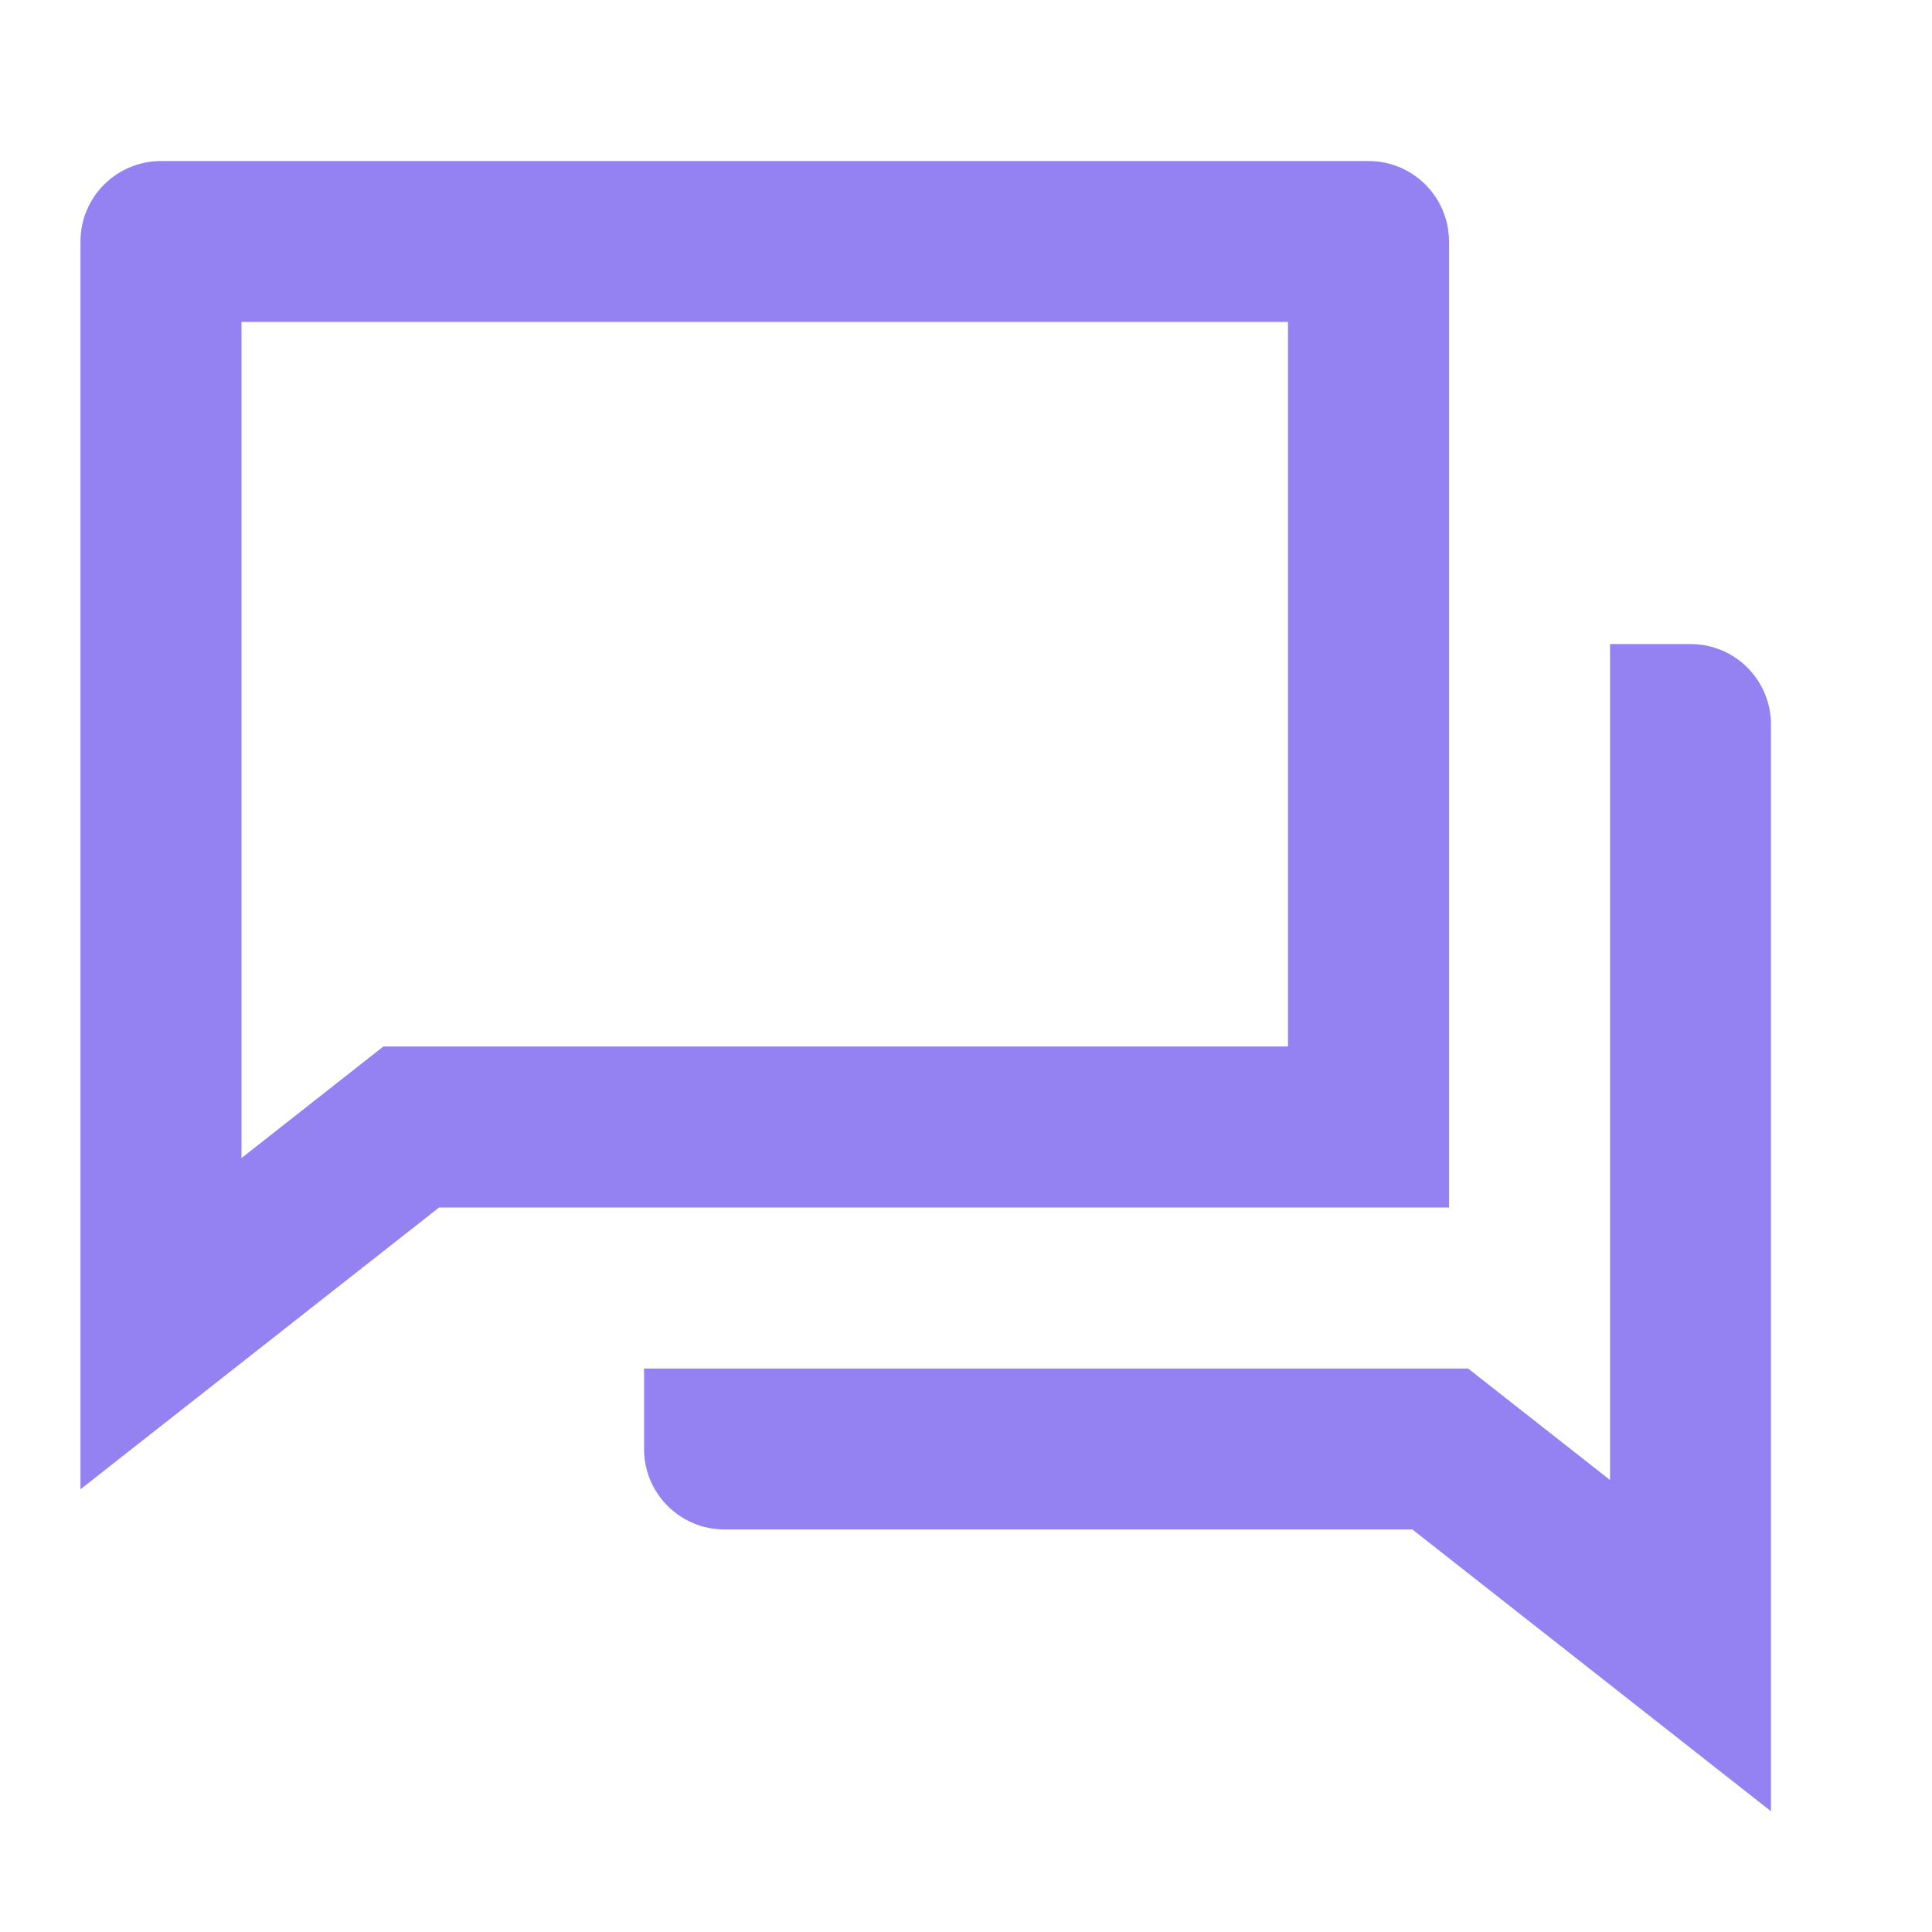
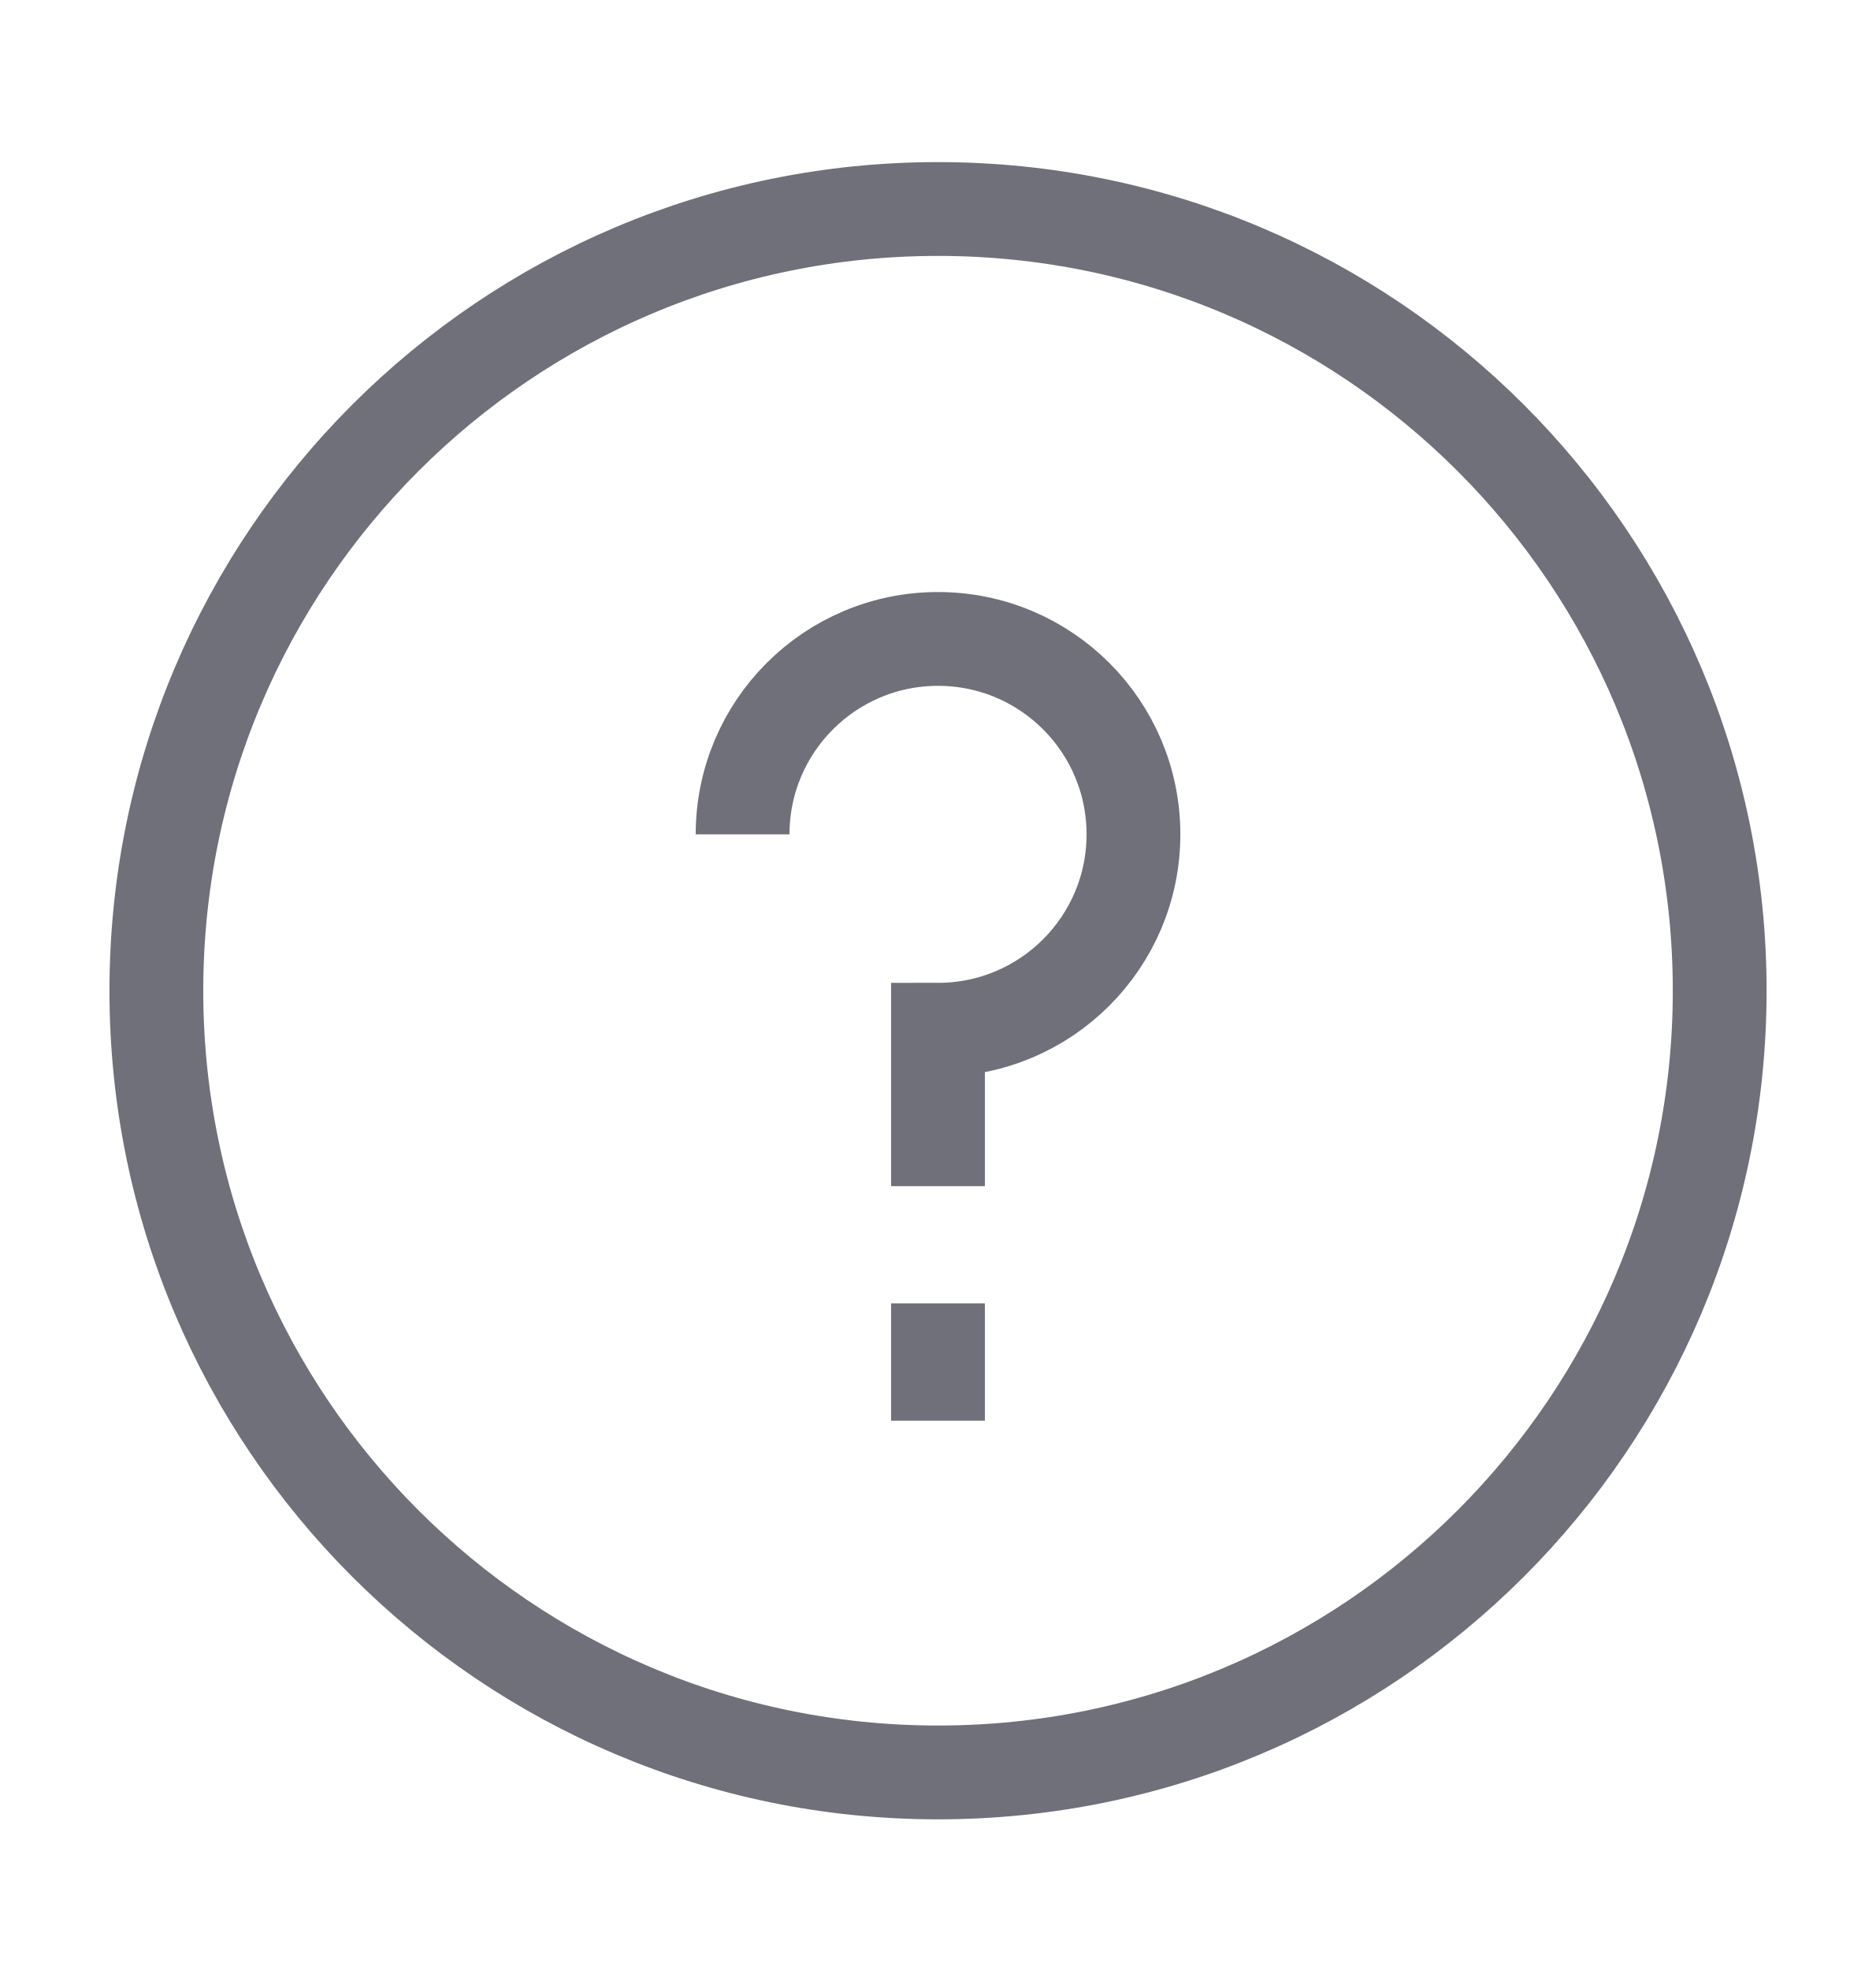
- <svg xmlns="http://www.w3.org/2000/svg" width="20" height="20" viewBox="0 0 20 20" fill="none">
-   <path d="M4.545 12.5L0.833 15.417V2.5C0.833 2.04 1.206 1.667 1.667 1.667H14.167C14.627 1.667 15 2.04 15 2.5V12.5H4.545ZM3.969 10.833H13.333V3.333H2.5V11.988L3.969 10.833ZM6.667 14.167H15.198L16.667 15.321V6.667H17.5C17.96 6.667 18.333 7.04 18.333 7.5V18.75L14.621 15.833H7.5C7.04 15.833 6.667 15.46 6.667 15V14.167Z" fill="#9582F2" />
+ <svg xmlns="http://www.w3.org/2000/svg" width="20" height="21" viewBox="0 0 20 21" fill="none">
+   <path d="M10 18.894C14.603 18.894 18.334 15.163 18.334 10.561C18.334 5.958 14.603 2.228 10 2.228C5.398 2.228 1.667 5.958 1.667 10.561C1.667 15.163 5.398 18.894 10 18.894Z" stroke="#70707B" stroke-linecap="square" stroke-linejoin="round" />
+   <path d="M7.917 8.894C7.917 7.743 8.85 6.811 10 6.811C11.151 6.811 12.084 7.743 12.084 8.894C12.084 10.044 11.151 10.977 10 10.977V12.644M10 13.894V15.144" stroke="#70707B" />
</svg>
